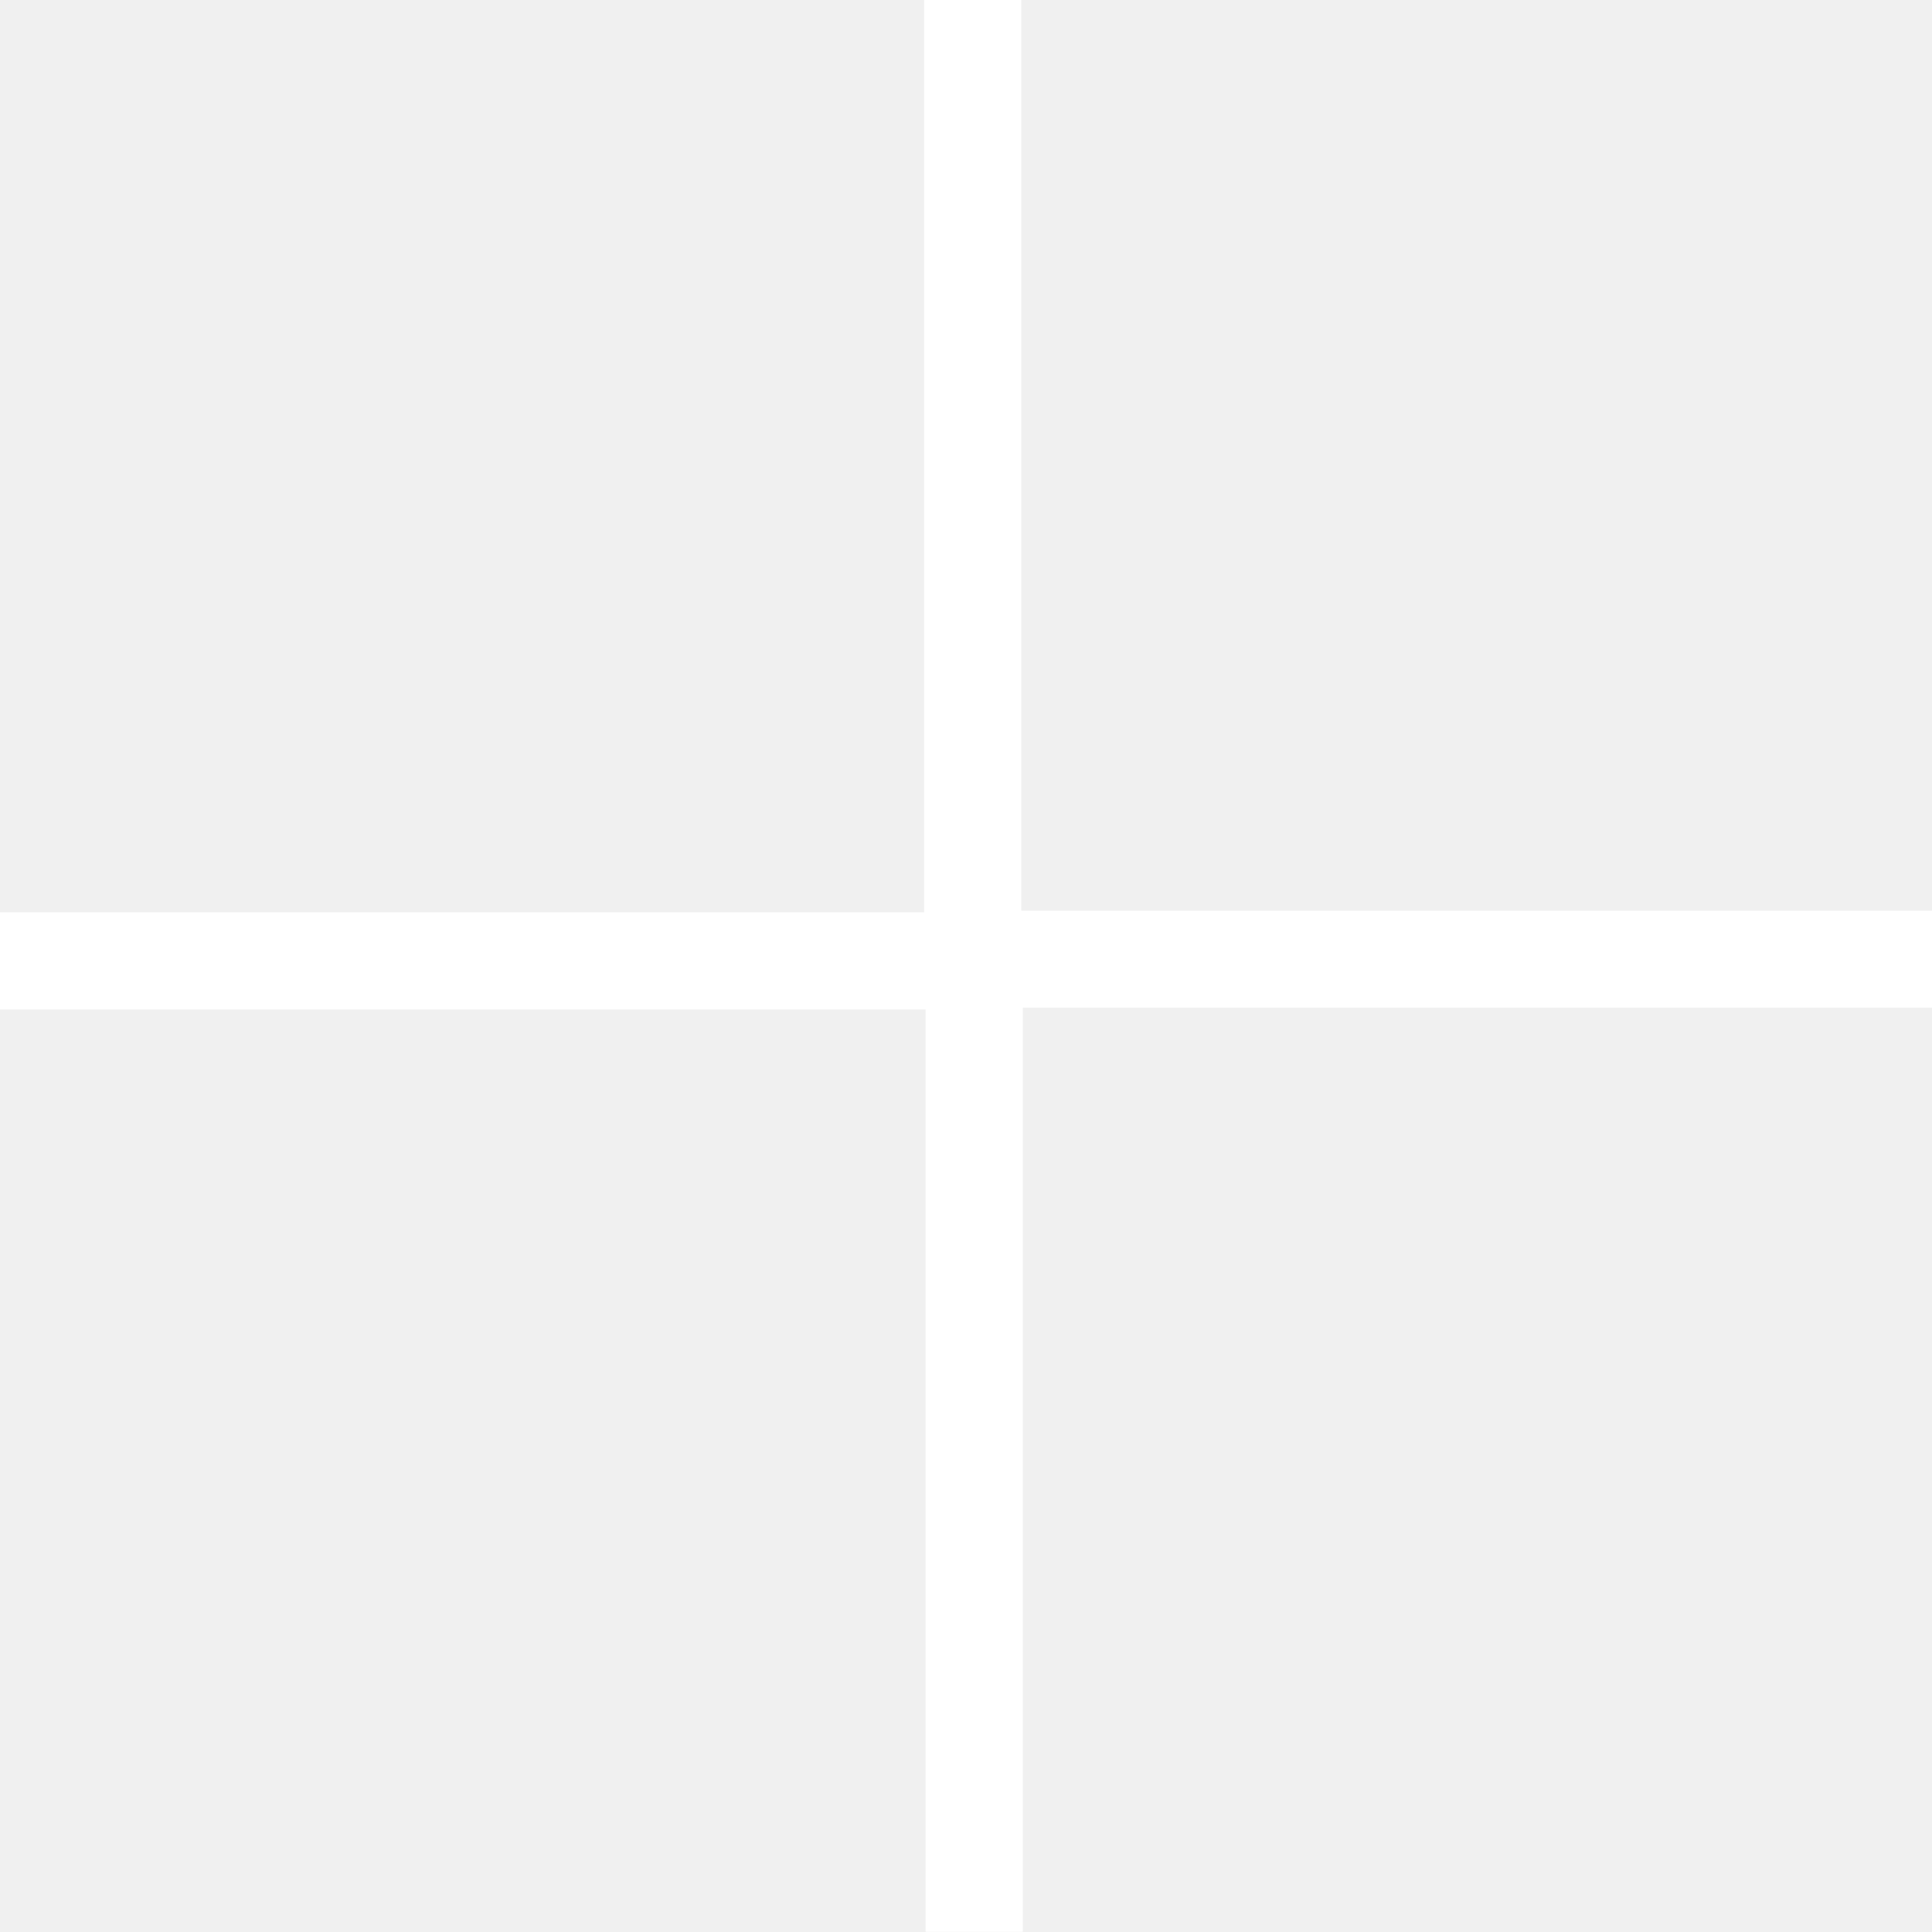
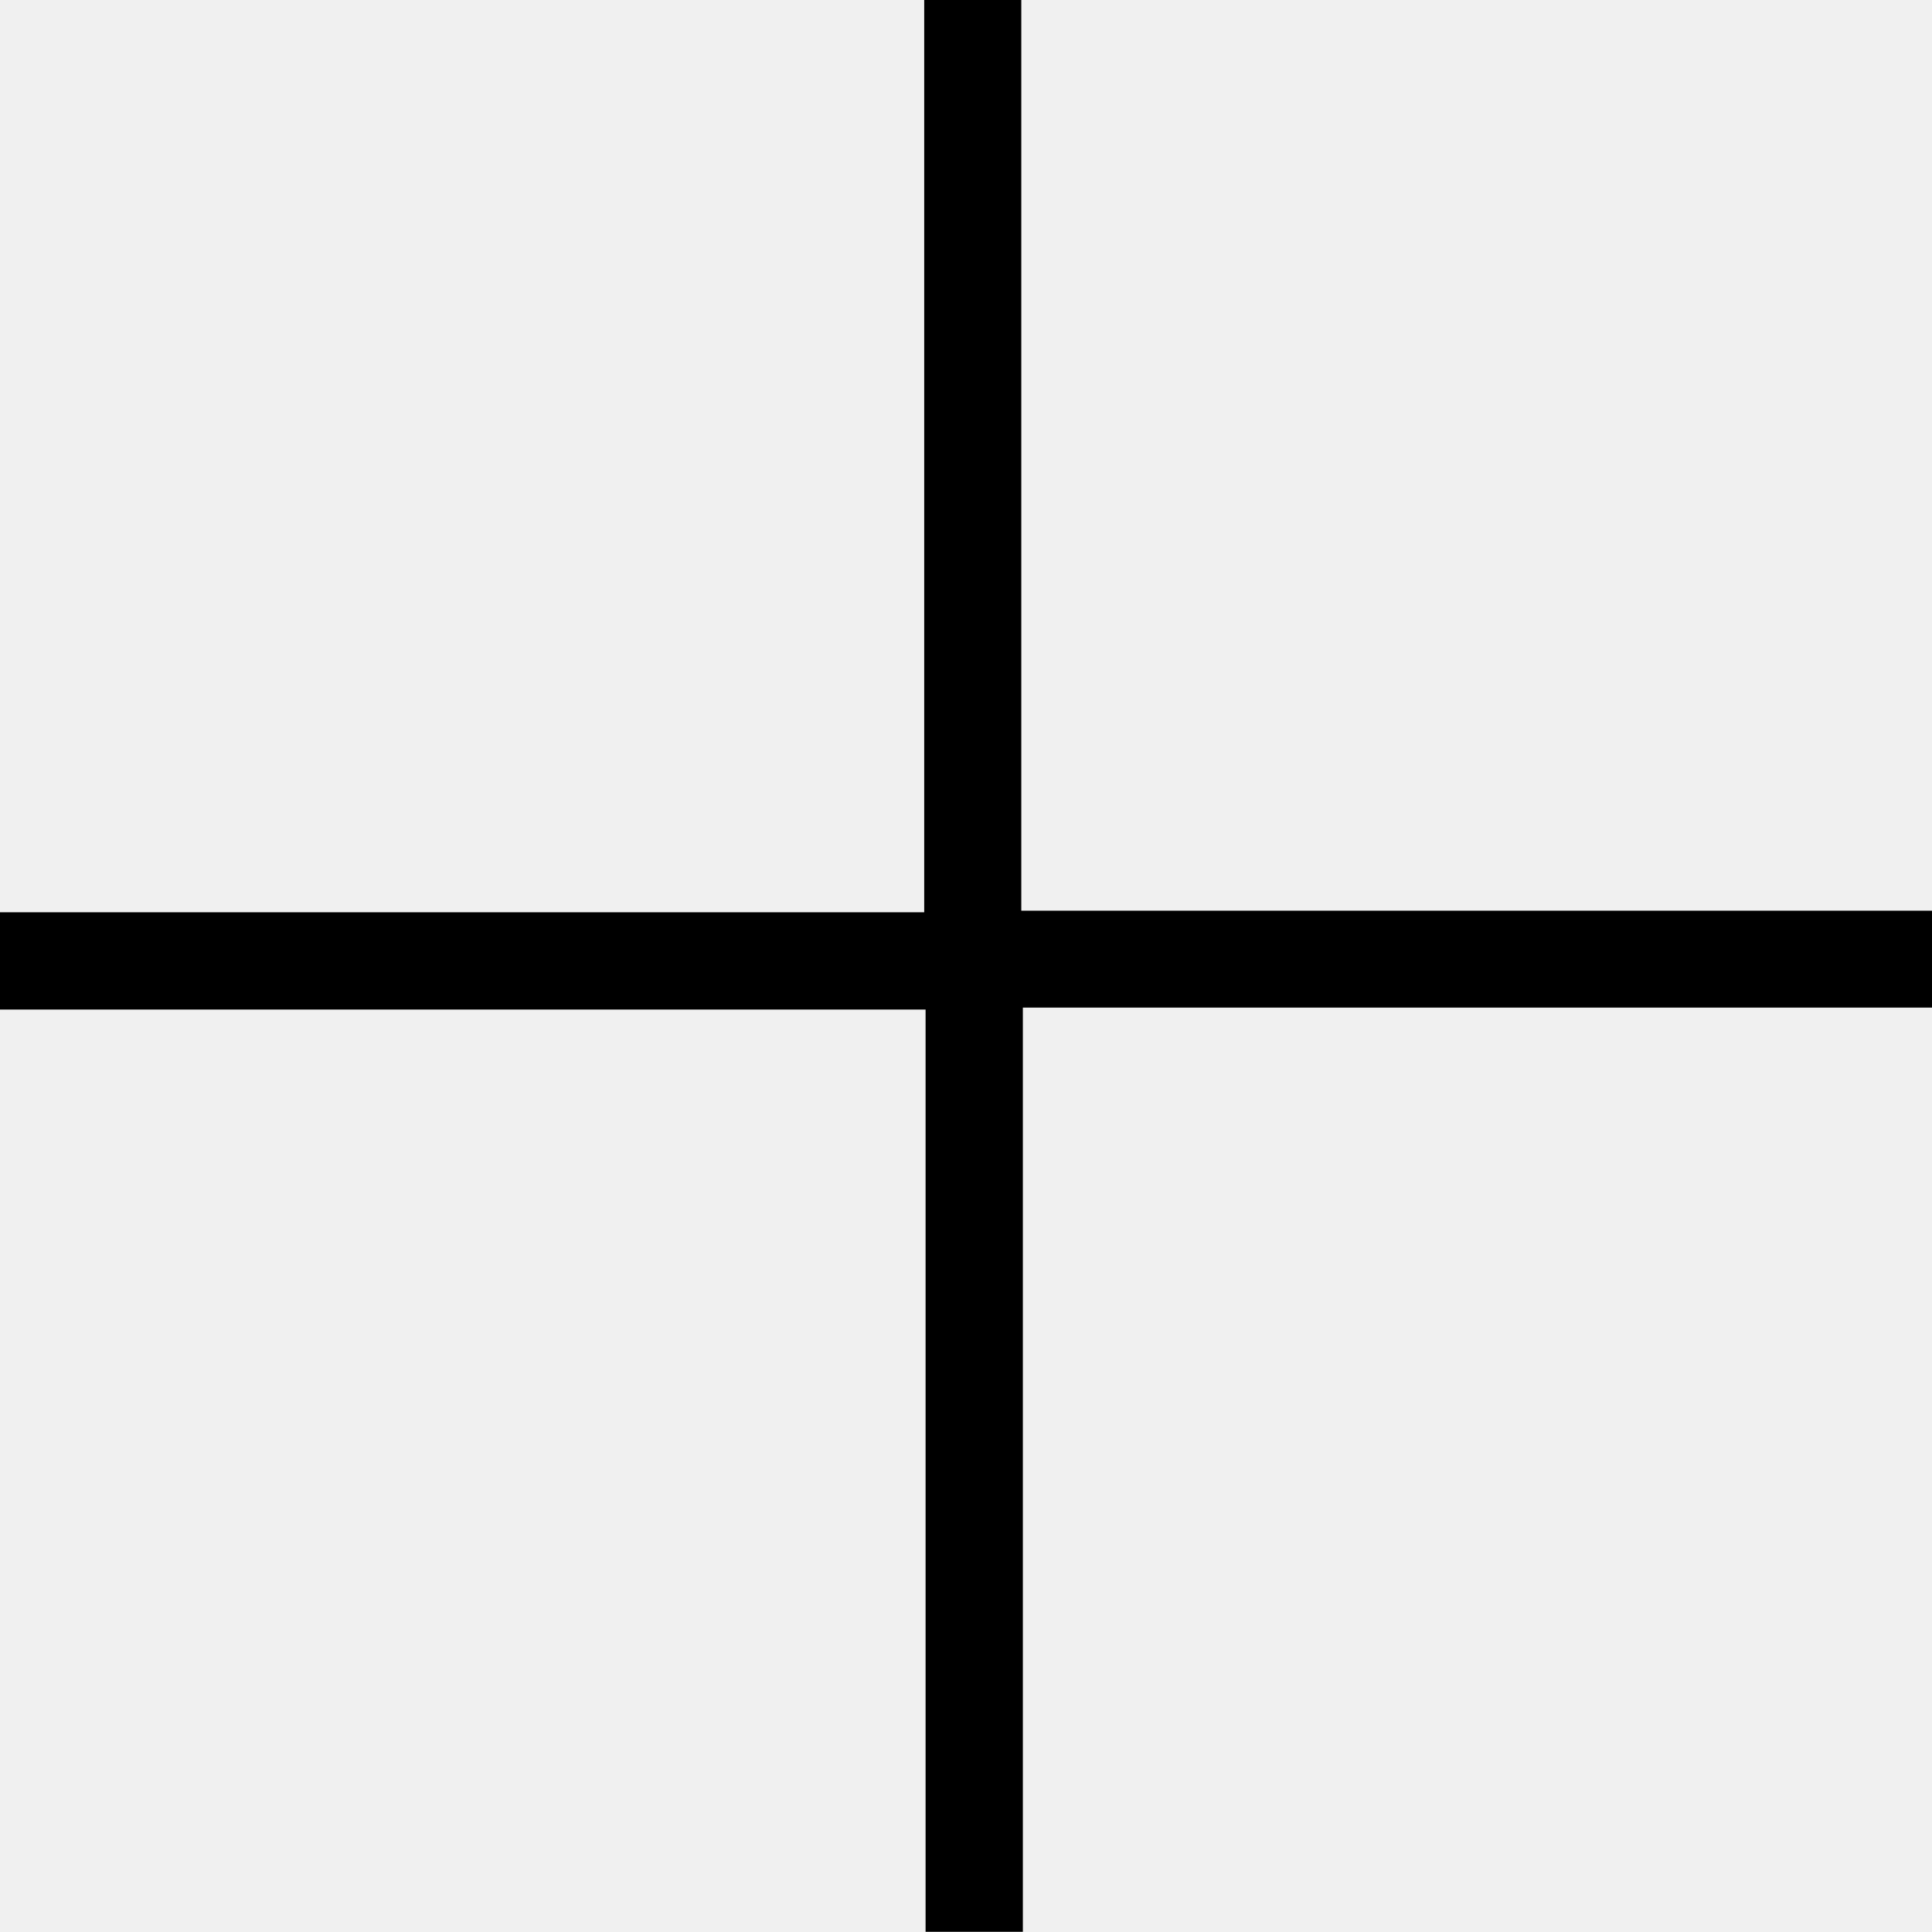
<svg xmlns="http://www.w3.org/2000/svg" width="500" height="500" viewBox="0 0 500 500" fill="none">
-   <g clip-path="url(#clip0_19_4342)">
-     <path d="M264.31 0V235.69H500V260.764H264.715V499.949H239.54V261.27H0V236.096H239.185V0H264.259H264.31Z" fill="white" />
+   <g clip-path="url(#clip0_9_19)">
+     <path d="M264.31 0V235.69H500V260.764H264.715V499.949H239.54V261.27H0V236.096H239.185V0H264.259H264.31Z" fill="black" />
  </g>
  <defs>
-     <clipPath id="clip0_19_4342">
+     <clipPath id="clip0_9_19">
      <rect width="500" height="500" fill="white" />
    </clipPath>
  </defs>
</svg>
